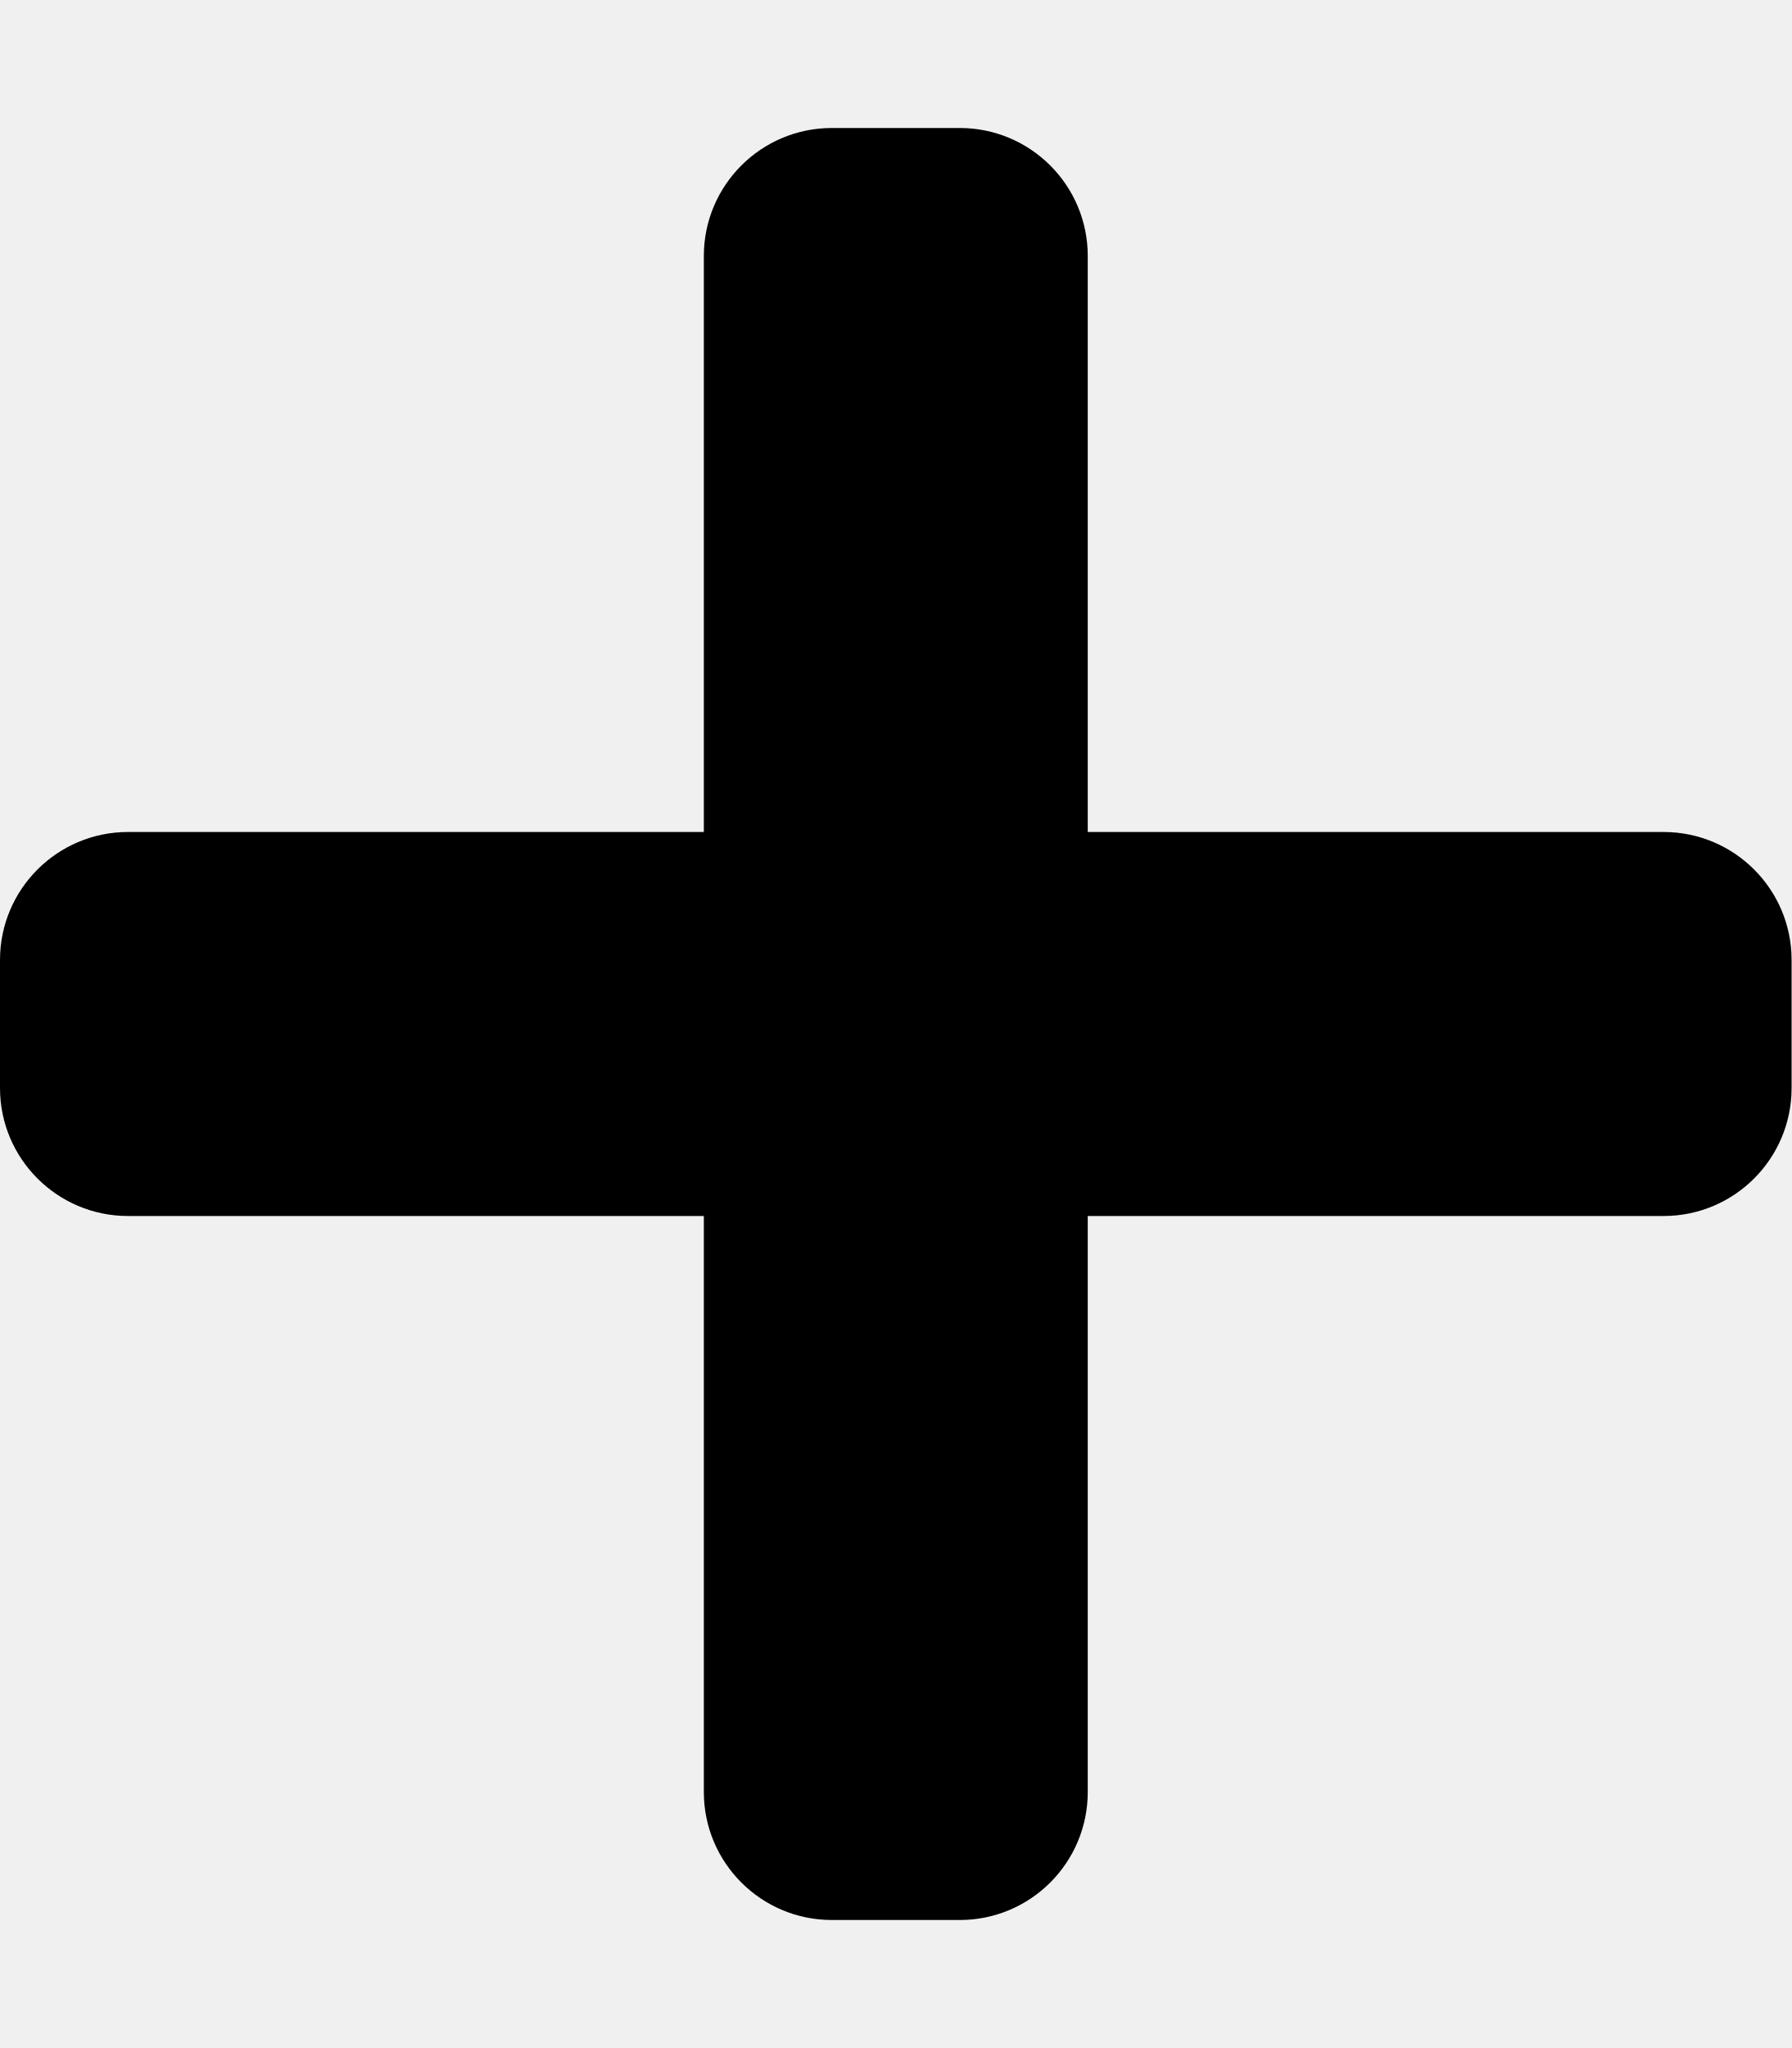
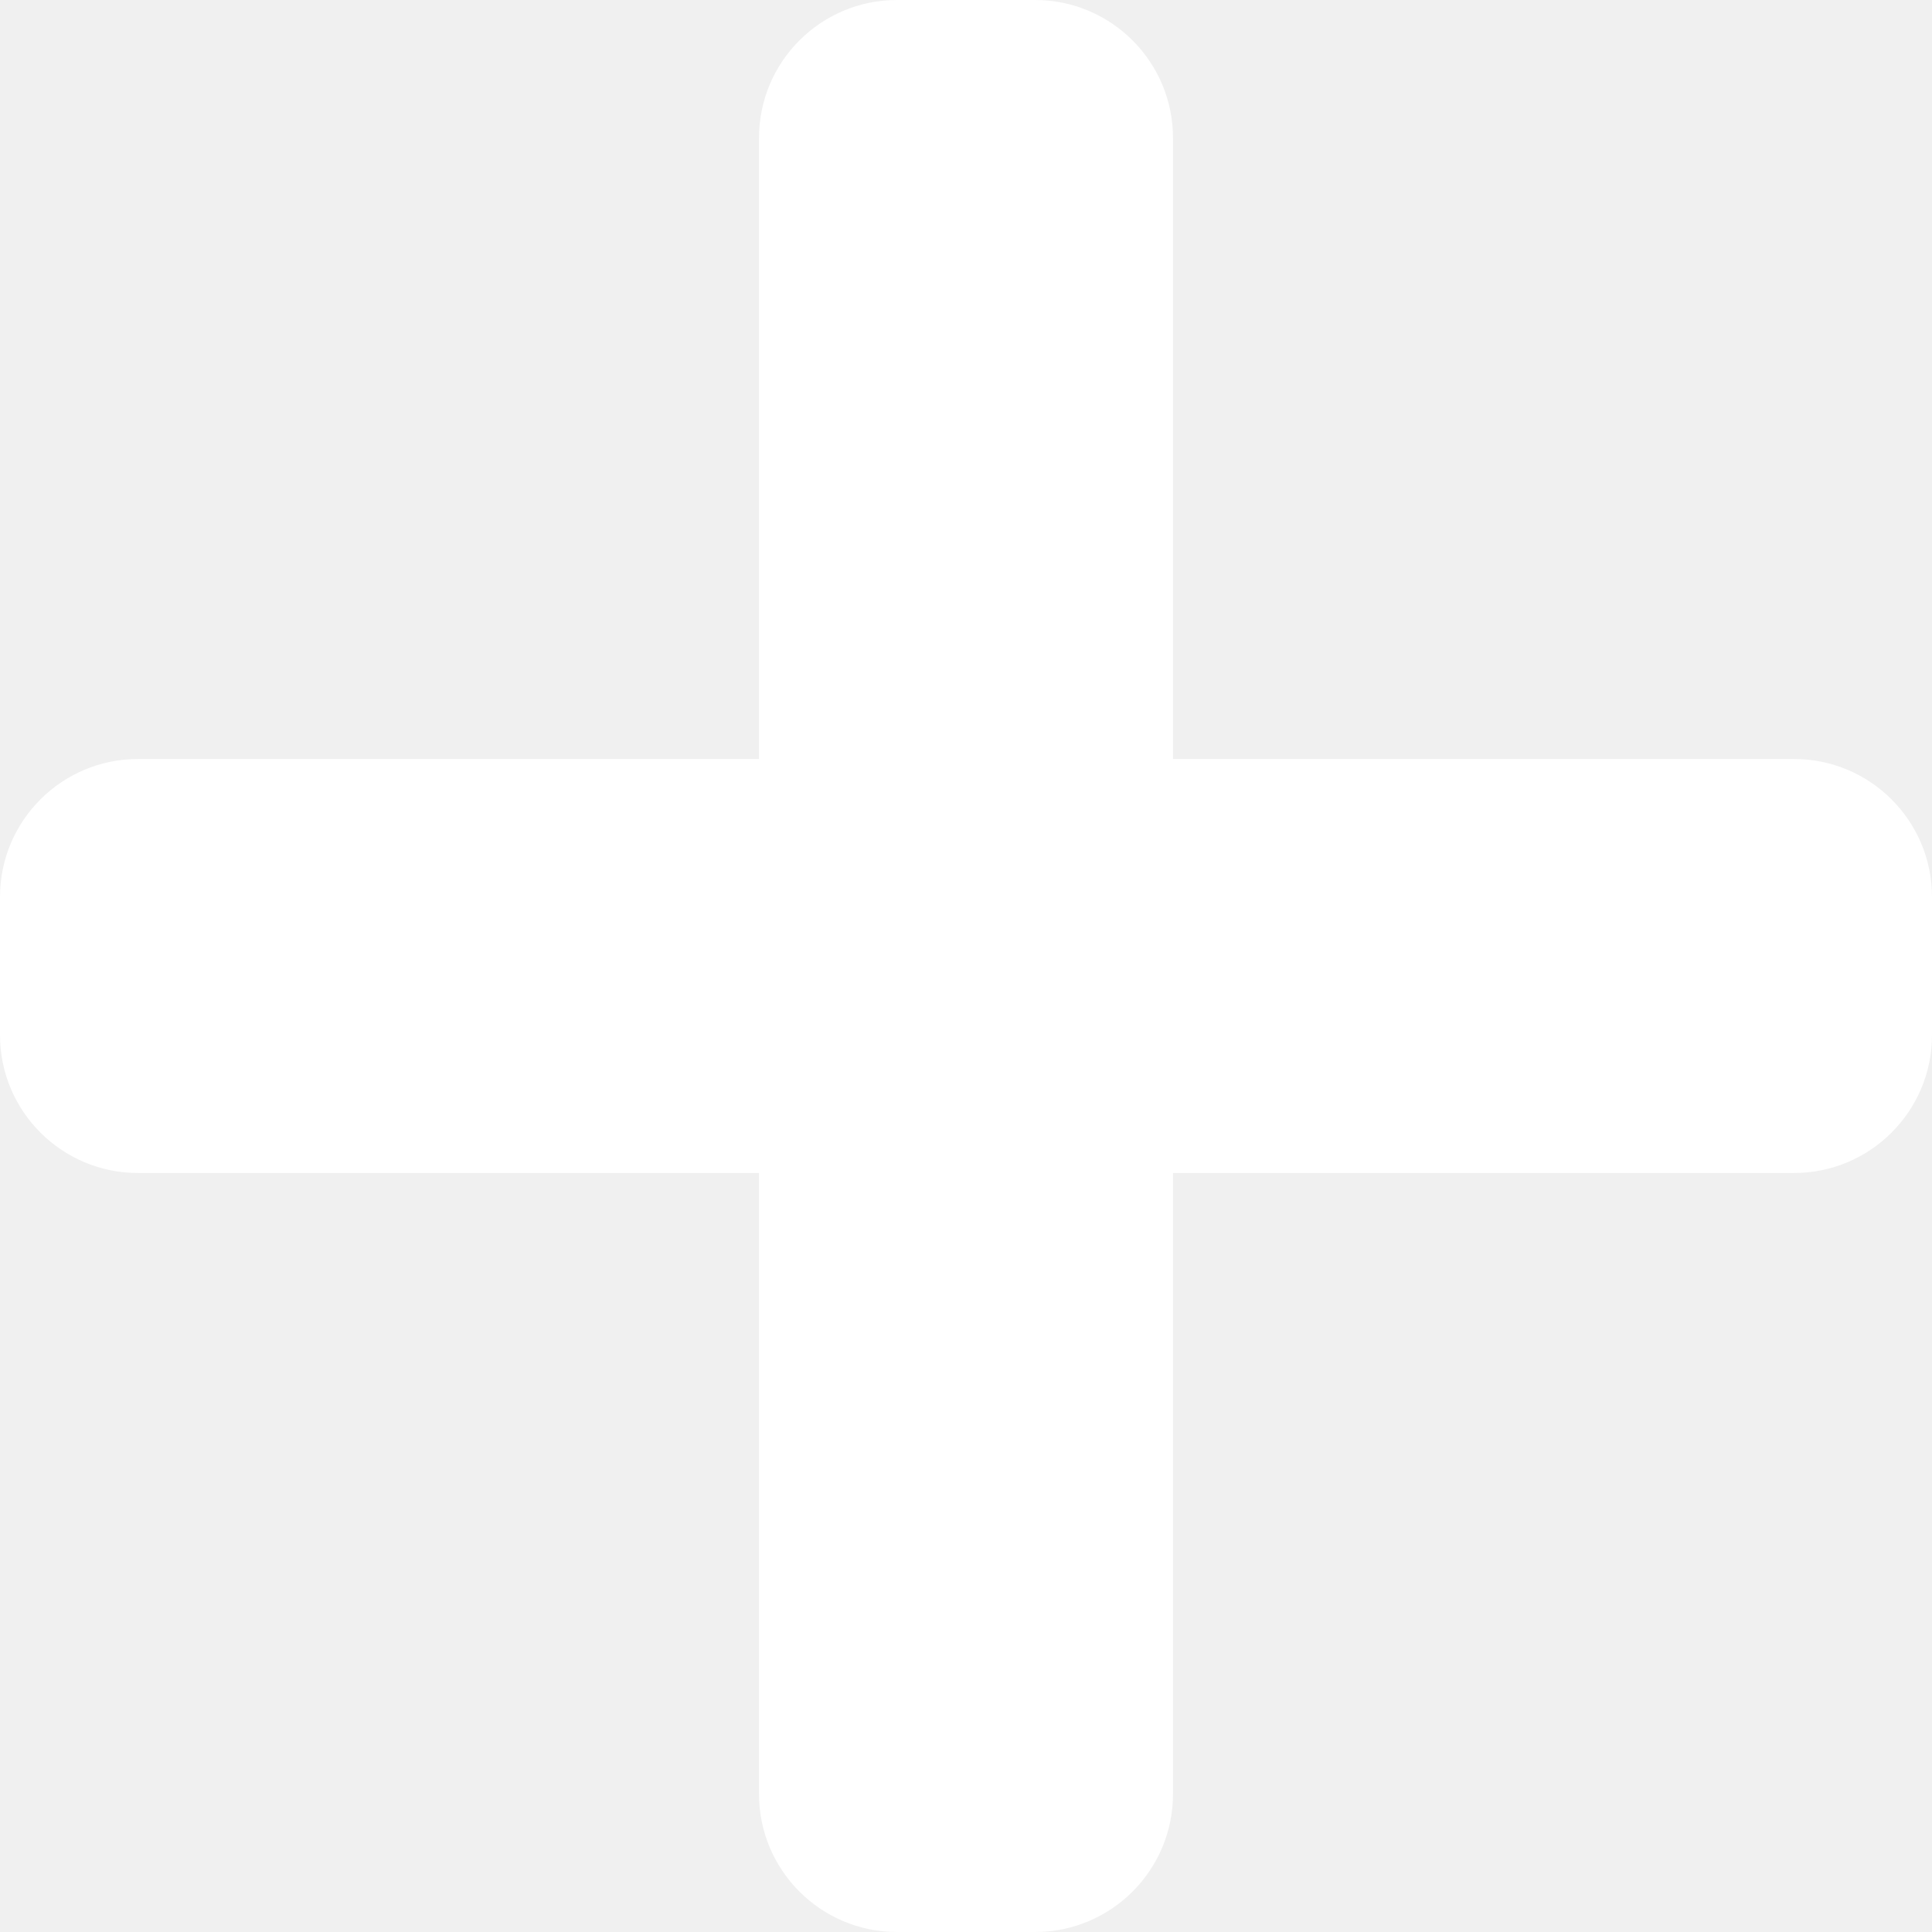
- <svg xmlns="http://www.w3.org/2000/svg" viewBox="0 0 448 512">
-   <path d="M416 208H272V64c0-17.67-14.33-32-32-32h-32c-17.67 0-32 14.33-32 32v144H32c-17.67 0-32 14.33-32 32v32c0 17.67 14.33 32 32 32h144v144c0 17.67 14.33 32 32 32h32c17.67 0 32-14.33 32-32V304h144c17.67 0 32-14.33 32-32v-32c0-17.67-14.33-32-32-32z" />
+ <svg xmlns="http://www.w3.org/2000/svg" width="448" height="448" viewBox="0 0 448 448">
+   <path id="plus" d="M416,208H272V64a32,32,0,0,0-32-32H208a32,32,0,0,0-32,32V208H32A32,32,0,0,0,0,240v32a32,32,0,0,0,32,32H176V448a32,32,0,0,0,32,32h32a32,32,0,0,0,32-32V304H416a32,32,0,0,0,32-32V240A32,32,0,0,0,416,208Z" transform="translate(0 -32)" fill="#fff" />
</svg>
